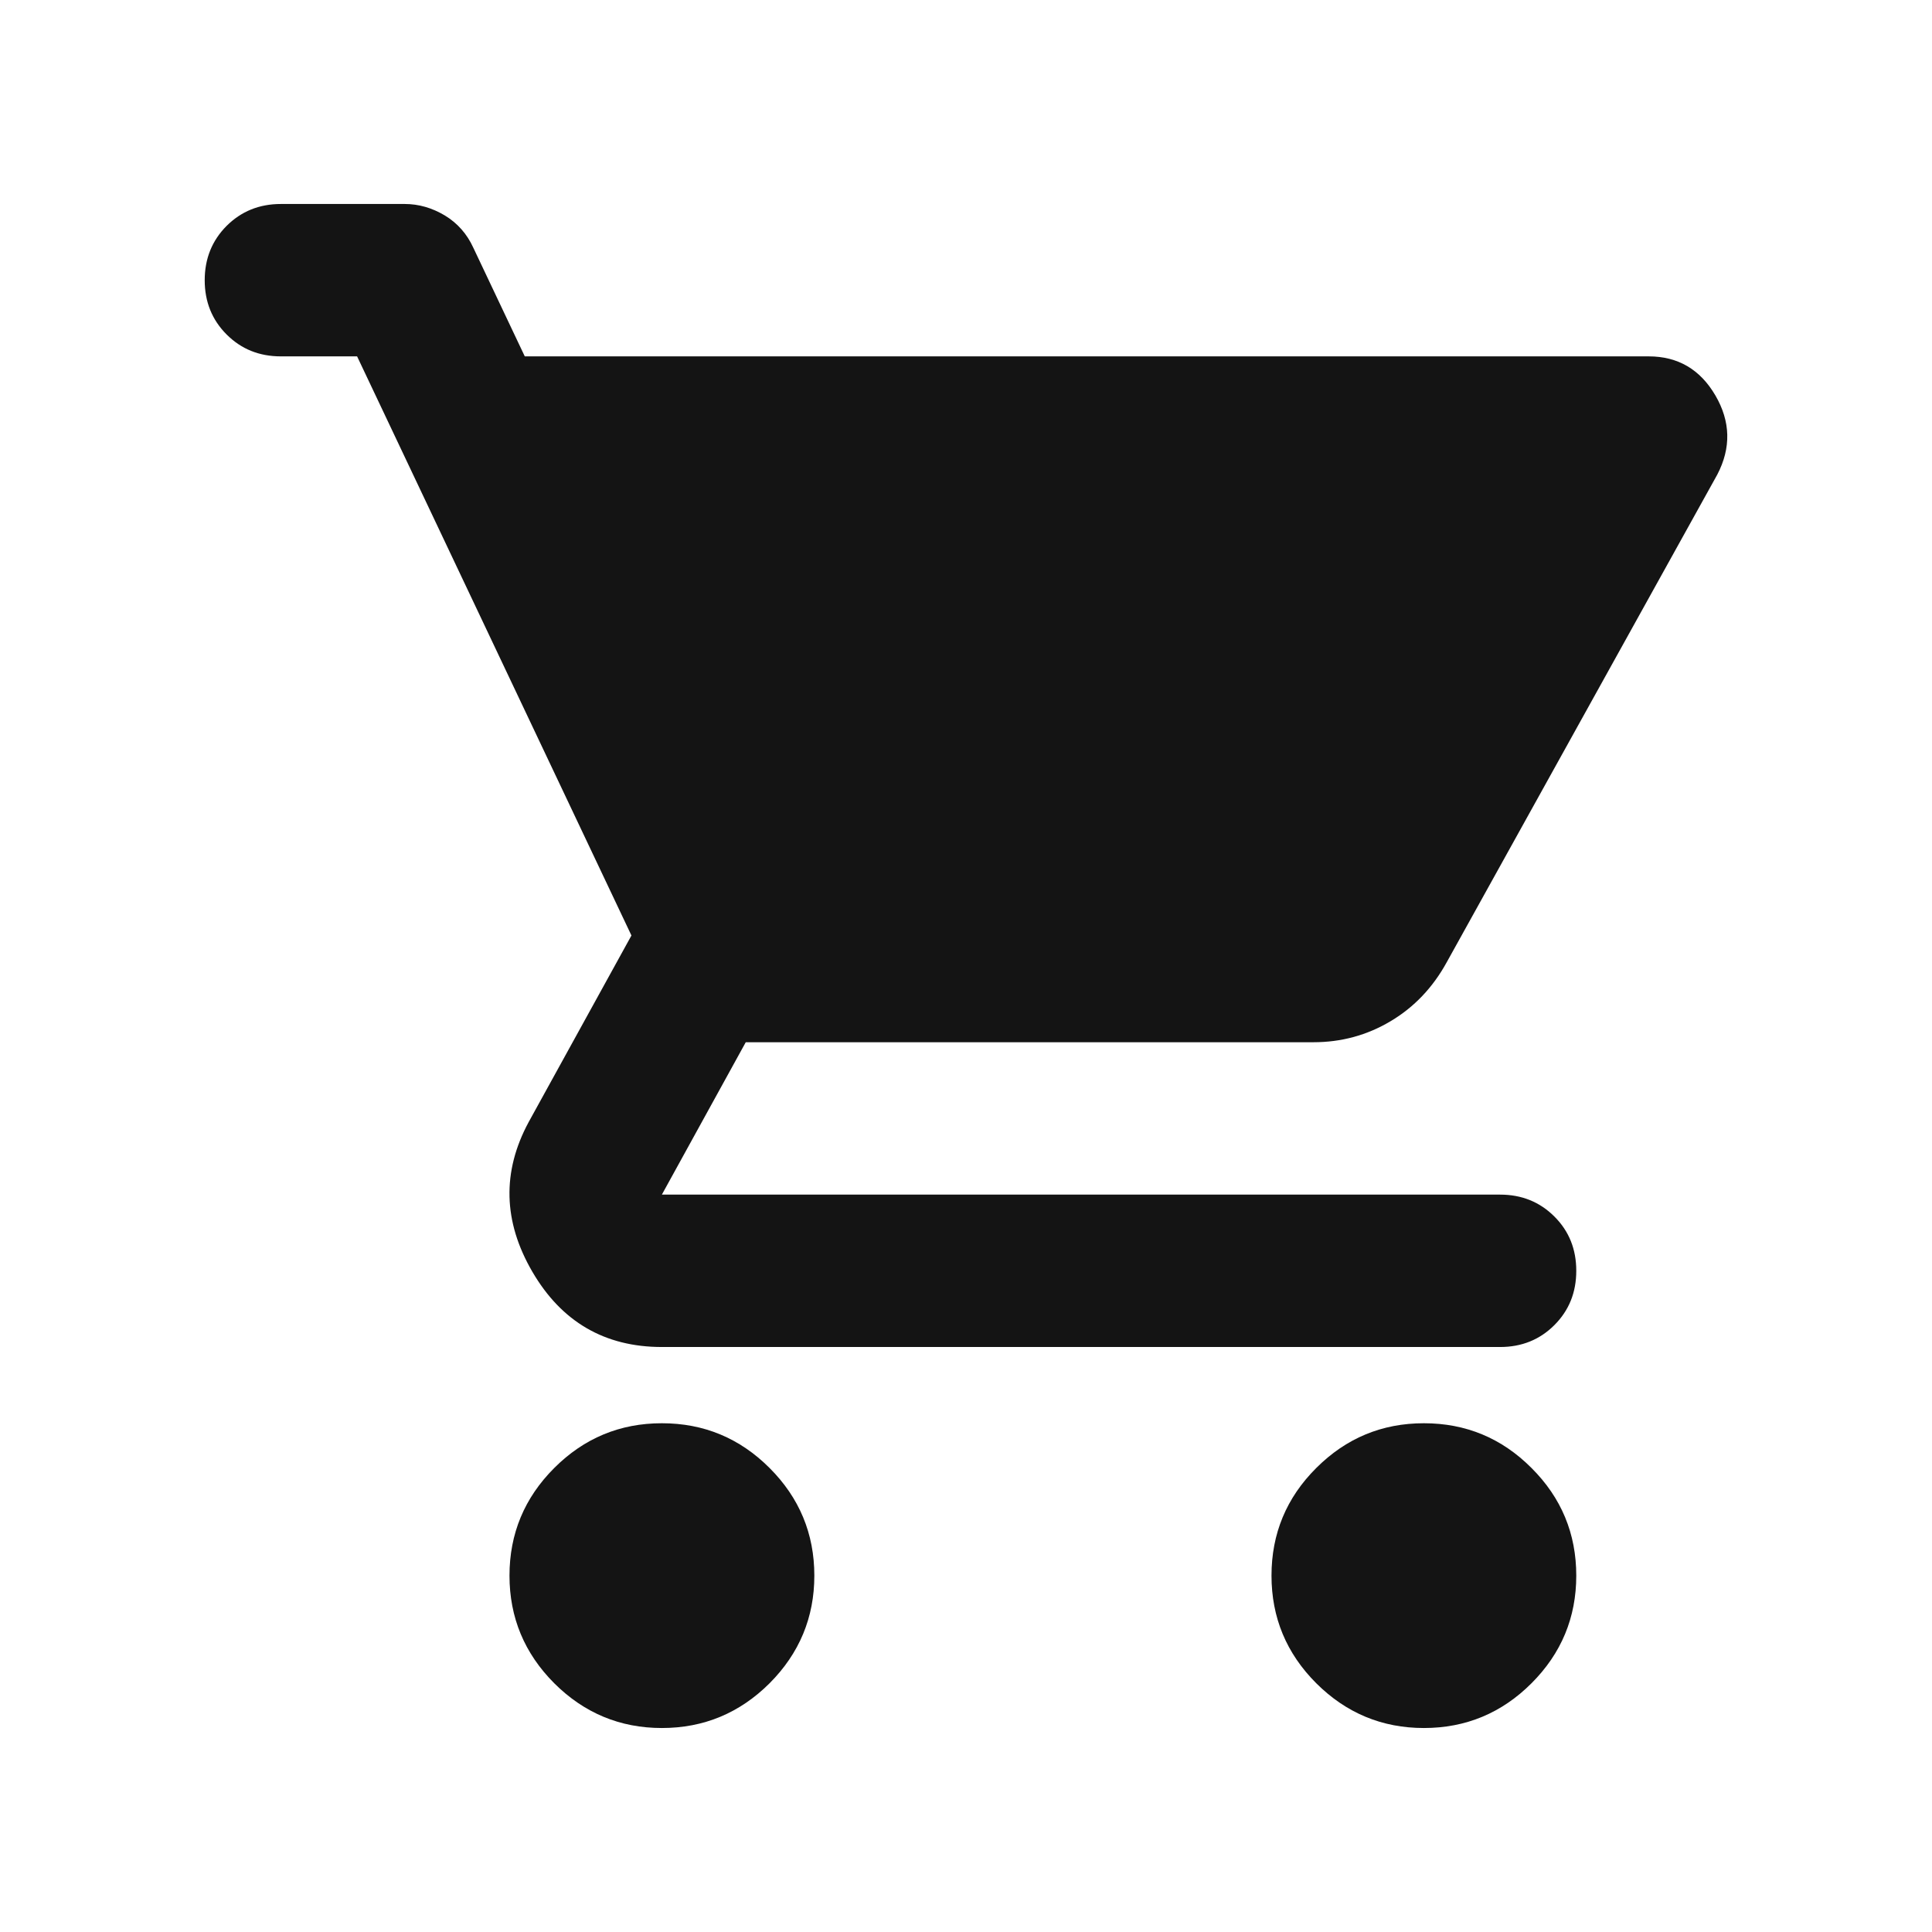
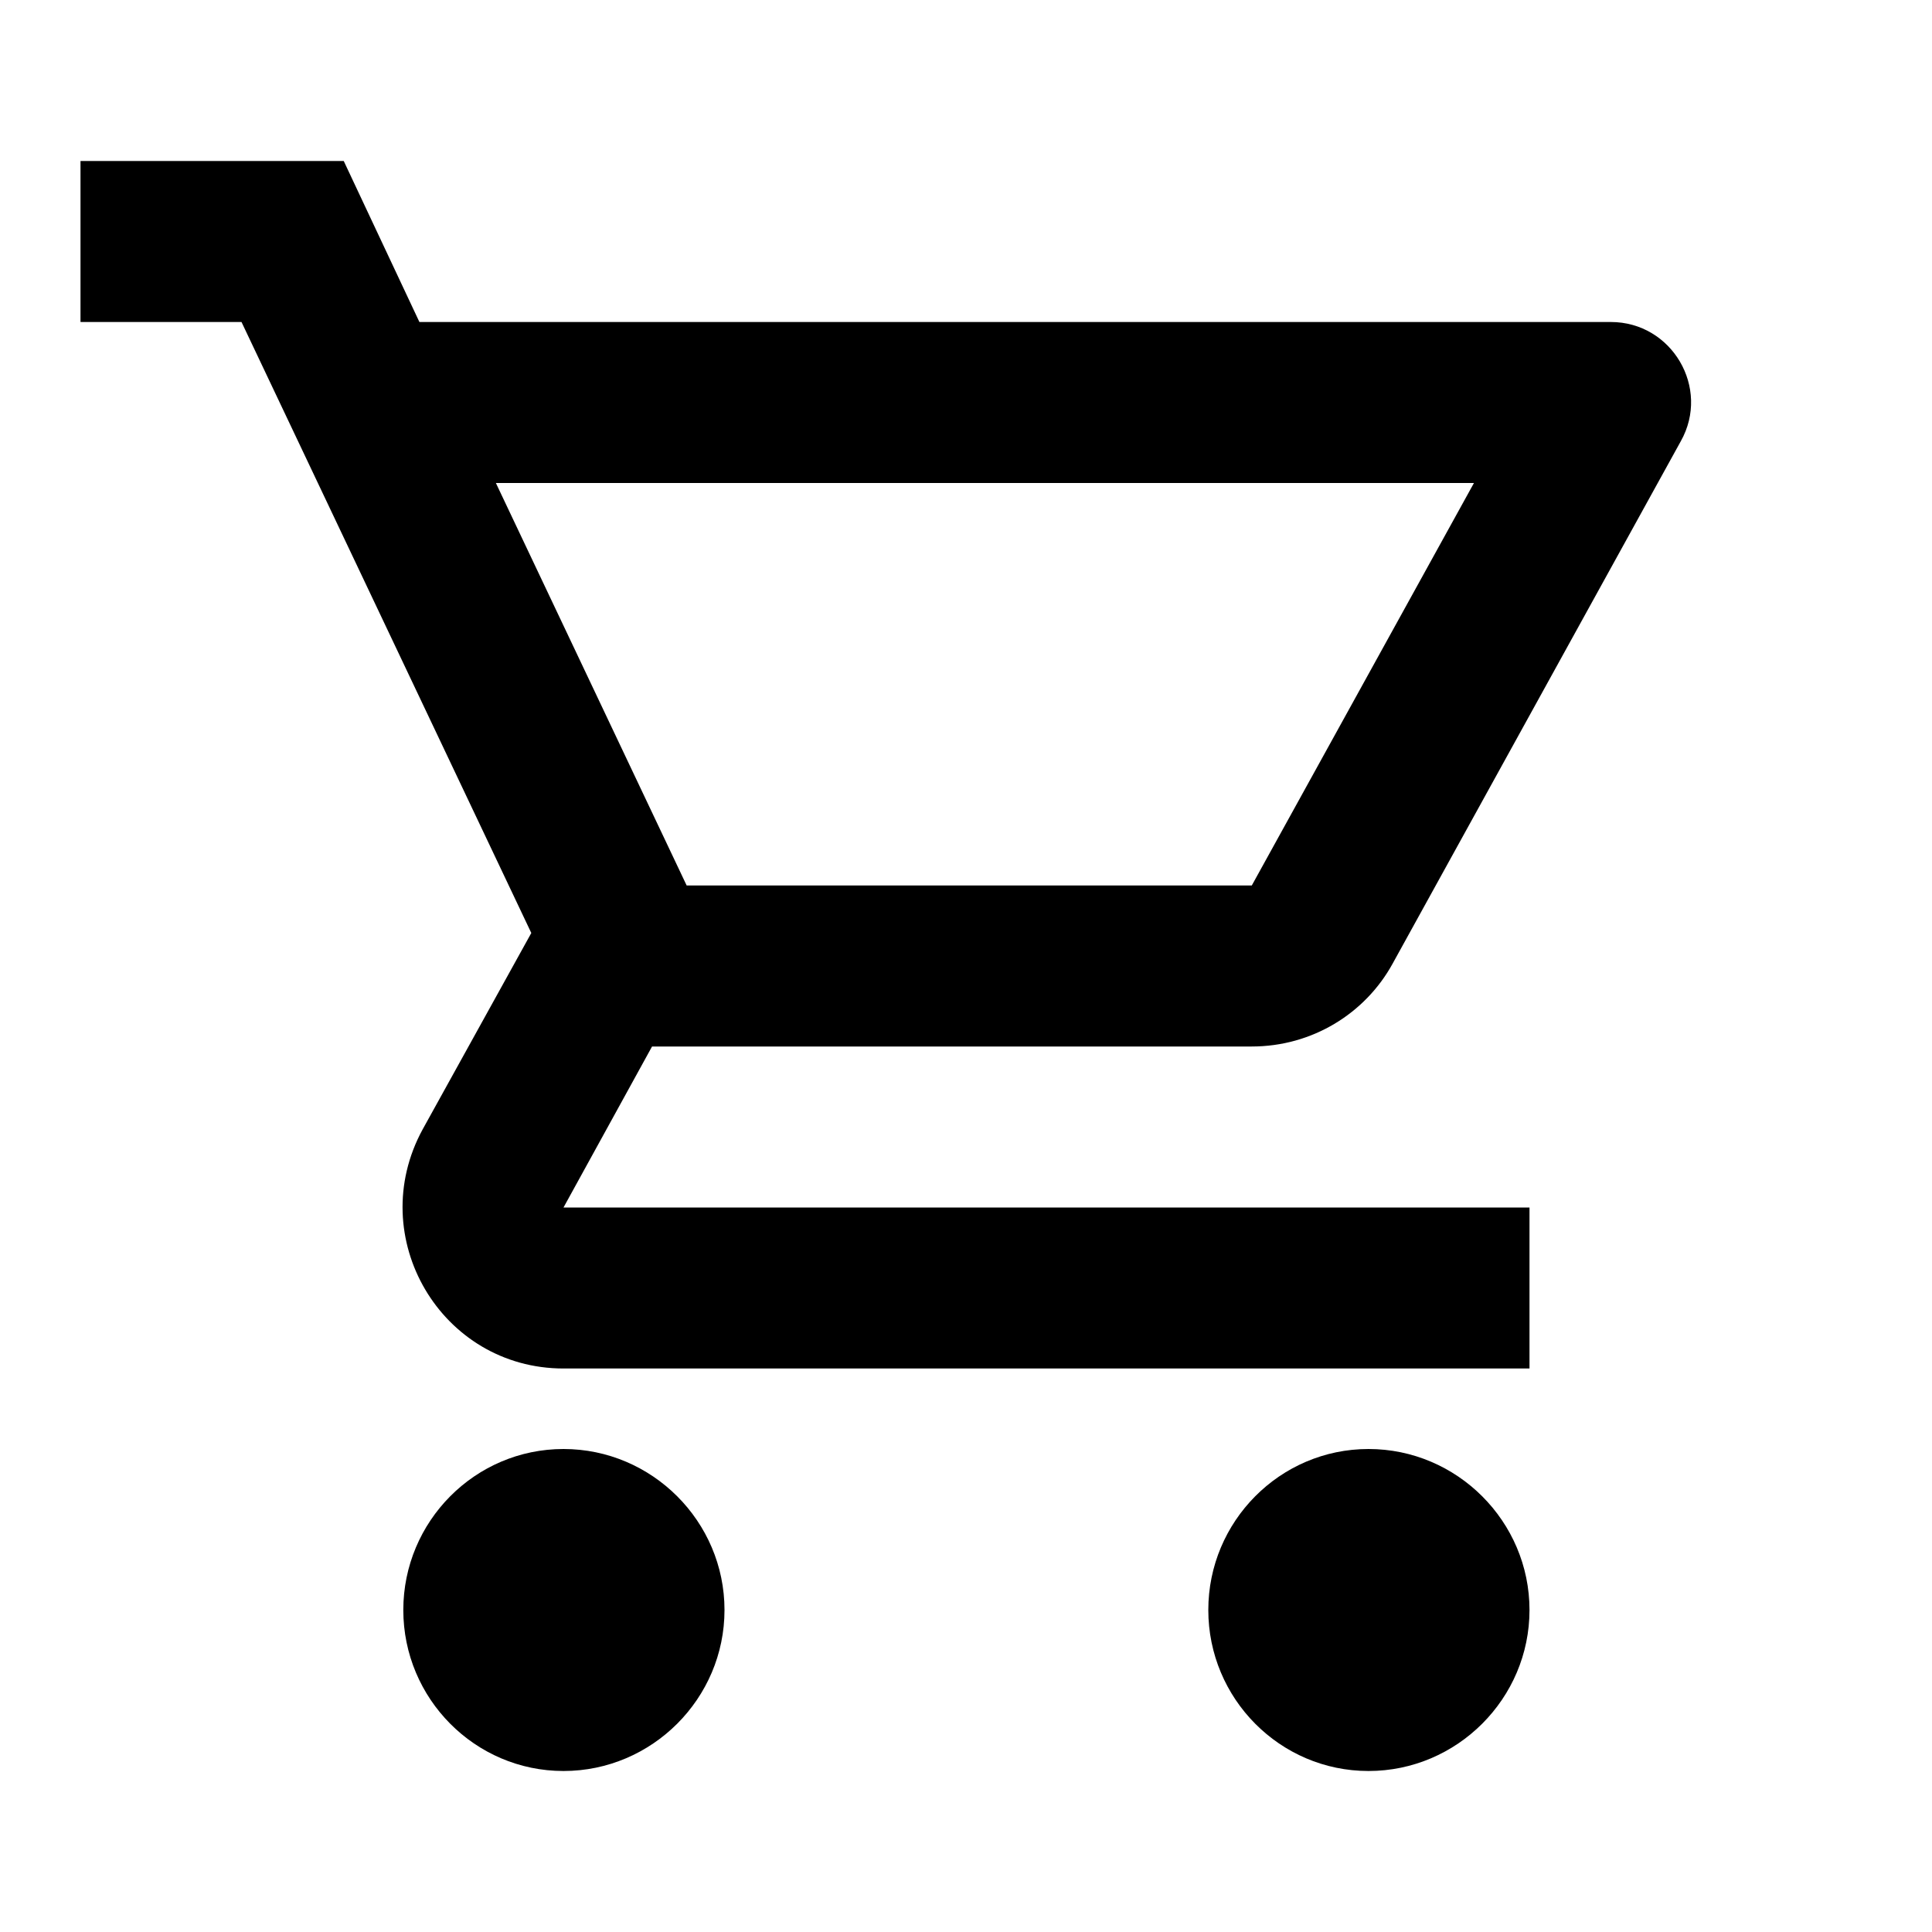
- <svg xmlns="http://www.w3.org/2000/svg" width="24" height="24" viewBox="0 0 24 24" fill="none">
-   <path d="M8.222 21.466C7.702 21.466 7.256 21.28 6.885 20.91C6.515 20.539 6.329 20.093 6.329 19.573C6.329 19.052 6.515 18.606 6.885 18.236C7.256 17.865 7.702 17.68 8.222 17.68C8.743 17.68 9.189 17.865 9.56 18.236C9.93 18.606 10.116 19.052 10.116 19.573C10.116 20.093 9.93 20.539 9.56 20.91C9.189 21.28 8.743 21.466 8.222 21.466ZM17.688 21.466C17.168 21.466 16.722 21.28 16.351 20.91C15.98 20.539 15.795 20.093 15.795 19.573C15.795 19.052 15.98 18.606 16.351 18.236C16.722 17.865 17.168 17.68 17.688 17.68C18.209 17.68 18.655 17.865 19.025 18.236C19.396 18.606 19.581 19.052 19.581 19.573C19.581 20.093 19.396 20.539 19.025 20.91C18.655 21.28 18.209 21.466 17.688 21.466ZM6.519 4.427H20.481C20.844 4.427 21.12 4.589 21.309 4.912C21.498 5.236 21.506 5.563 21.333 5.895L17.972 11.953C17.799 12.268 17.566 12.513 17.274 12.686C16.982 12.86 16.663 12.947 16.316 12.947H9.264L8.222 14.84H18.635C18.903 14.84 19.128 14.931 19.309 15.112C19.491 15.293 19.581 15.518 19.581 15.786C19.581 16.055 19.491 16.279 19.309 16.461C19.128 16.642 18.903 16.733 18.635 16.733H8.222C7.513 16.733 6.976 16.421 6.613 15.798C6.25 15.175 6.235 14.556 6.566 13.941L7.844 11.621L4.436 4.427H3.49C3.221 4.427 2.997 4.337 2.815 4.155C2.634 3.974 2.543 3.749 2.543 3.481C2.543 3.213 2.634 2.988 2.815 2.806C2.997 2.625 3.221 2.534 3.49 2.534H5.028C5.201 2.534 5.367 2.582 5.525 2.676C5.682 2.771 5.801 2.905 5.88 3.078L6.519 4.427Z" fill="#141414" />
+ <svg xmlns="http://www.w3.org/2000/svg" viewBox="0 0 24 24" fill="currentColor">
+   <path d="M15.55 13c.75 0 1.41-.41 1.75-1.03l3.58-6.49c.37-.66-.11-1.48-.87-1.48H5.21l-.94-2H1v2h2l3.6 7.59-1.35 2.44C4.52 15.37 5.48 17 7 17h12v-2H7l1.1-2zM6.16 6h12.15l-2.76 5H8.53zM7 18c-1.1 0-1.99.9-1.99 2S5.9 22 7 22s2-.9 2-2-.9-2-2-2m10 0c-1.1 0-1.99.9-1.99 2s.89 2 1.99 2 2-.9 2-2-.9-2-2-2" />
</svg>
